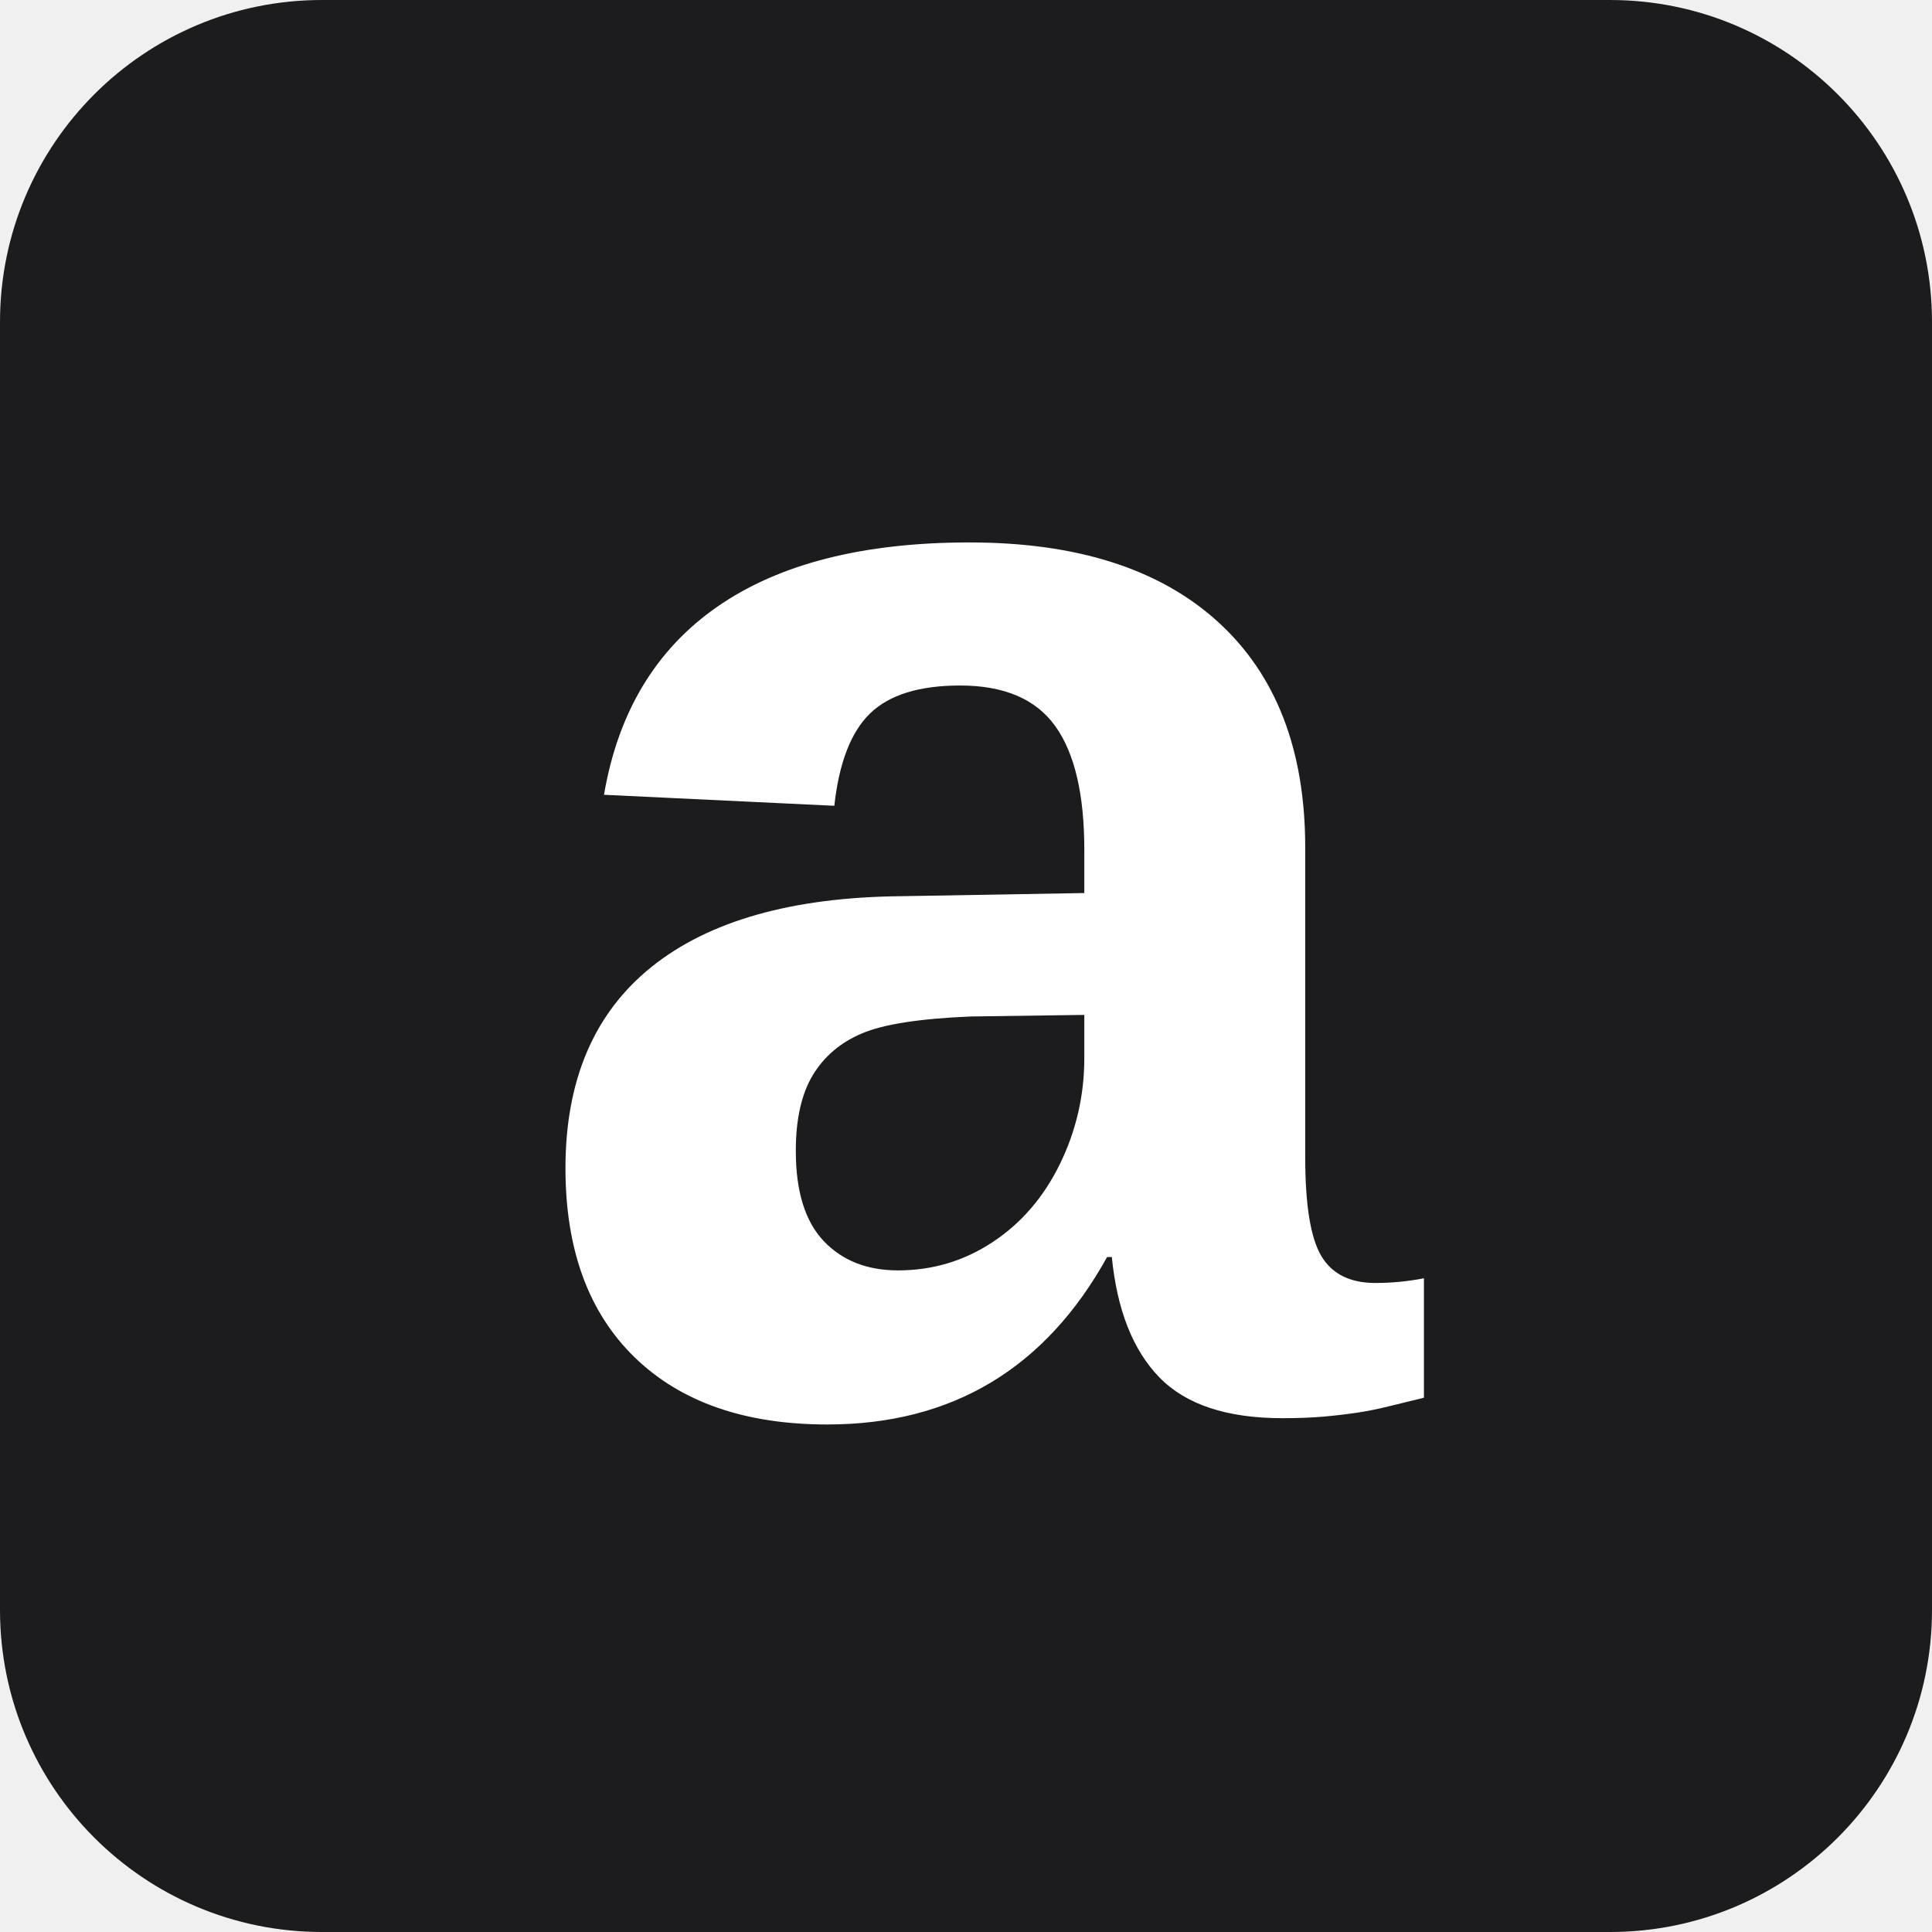
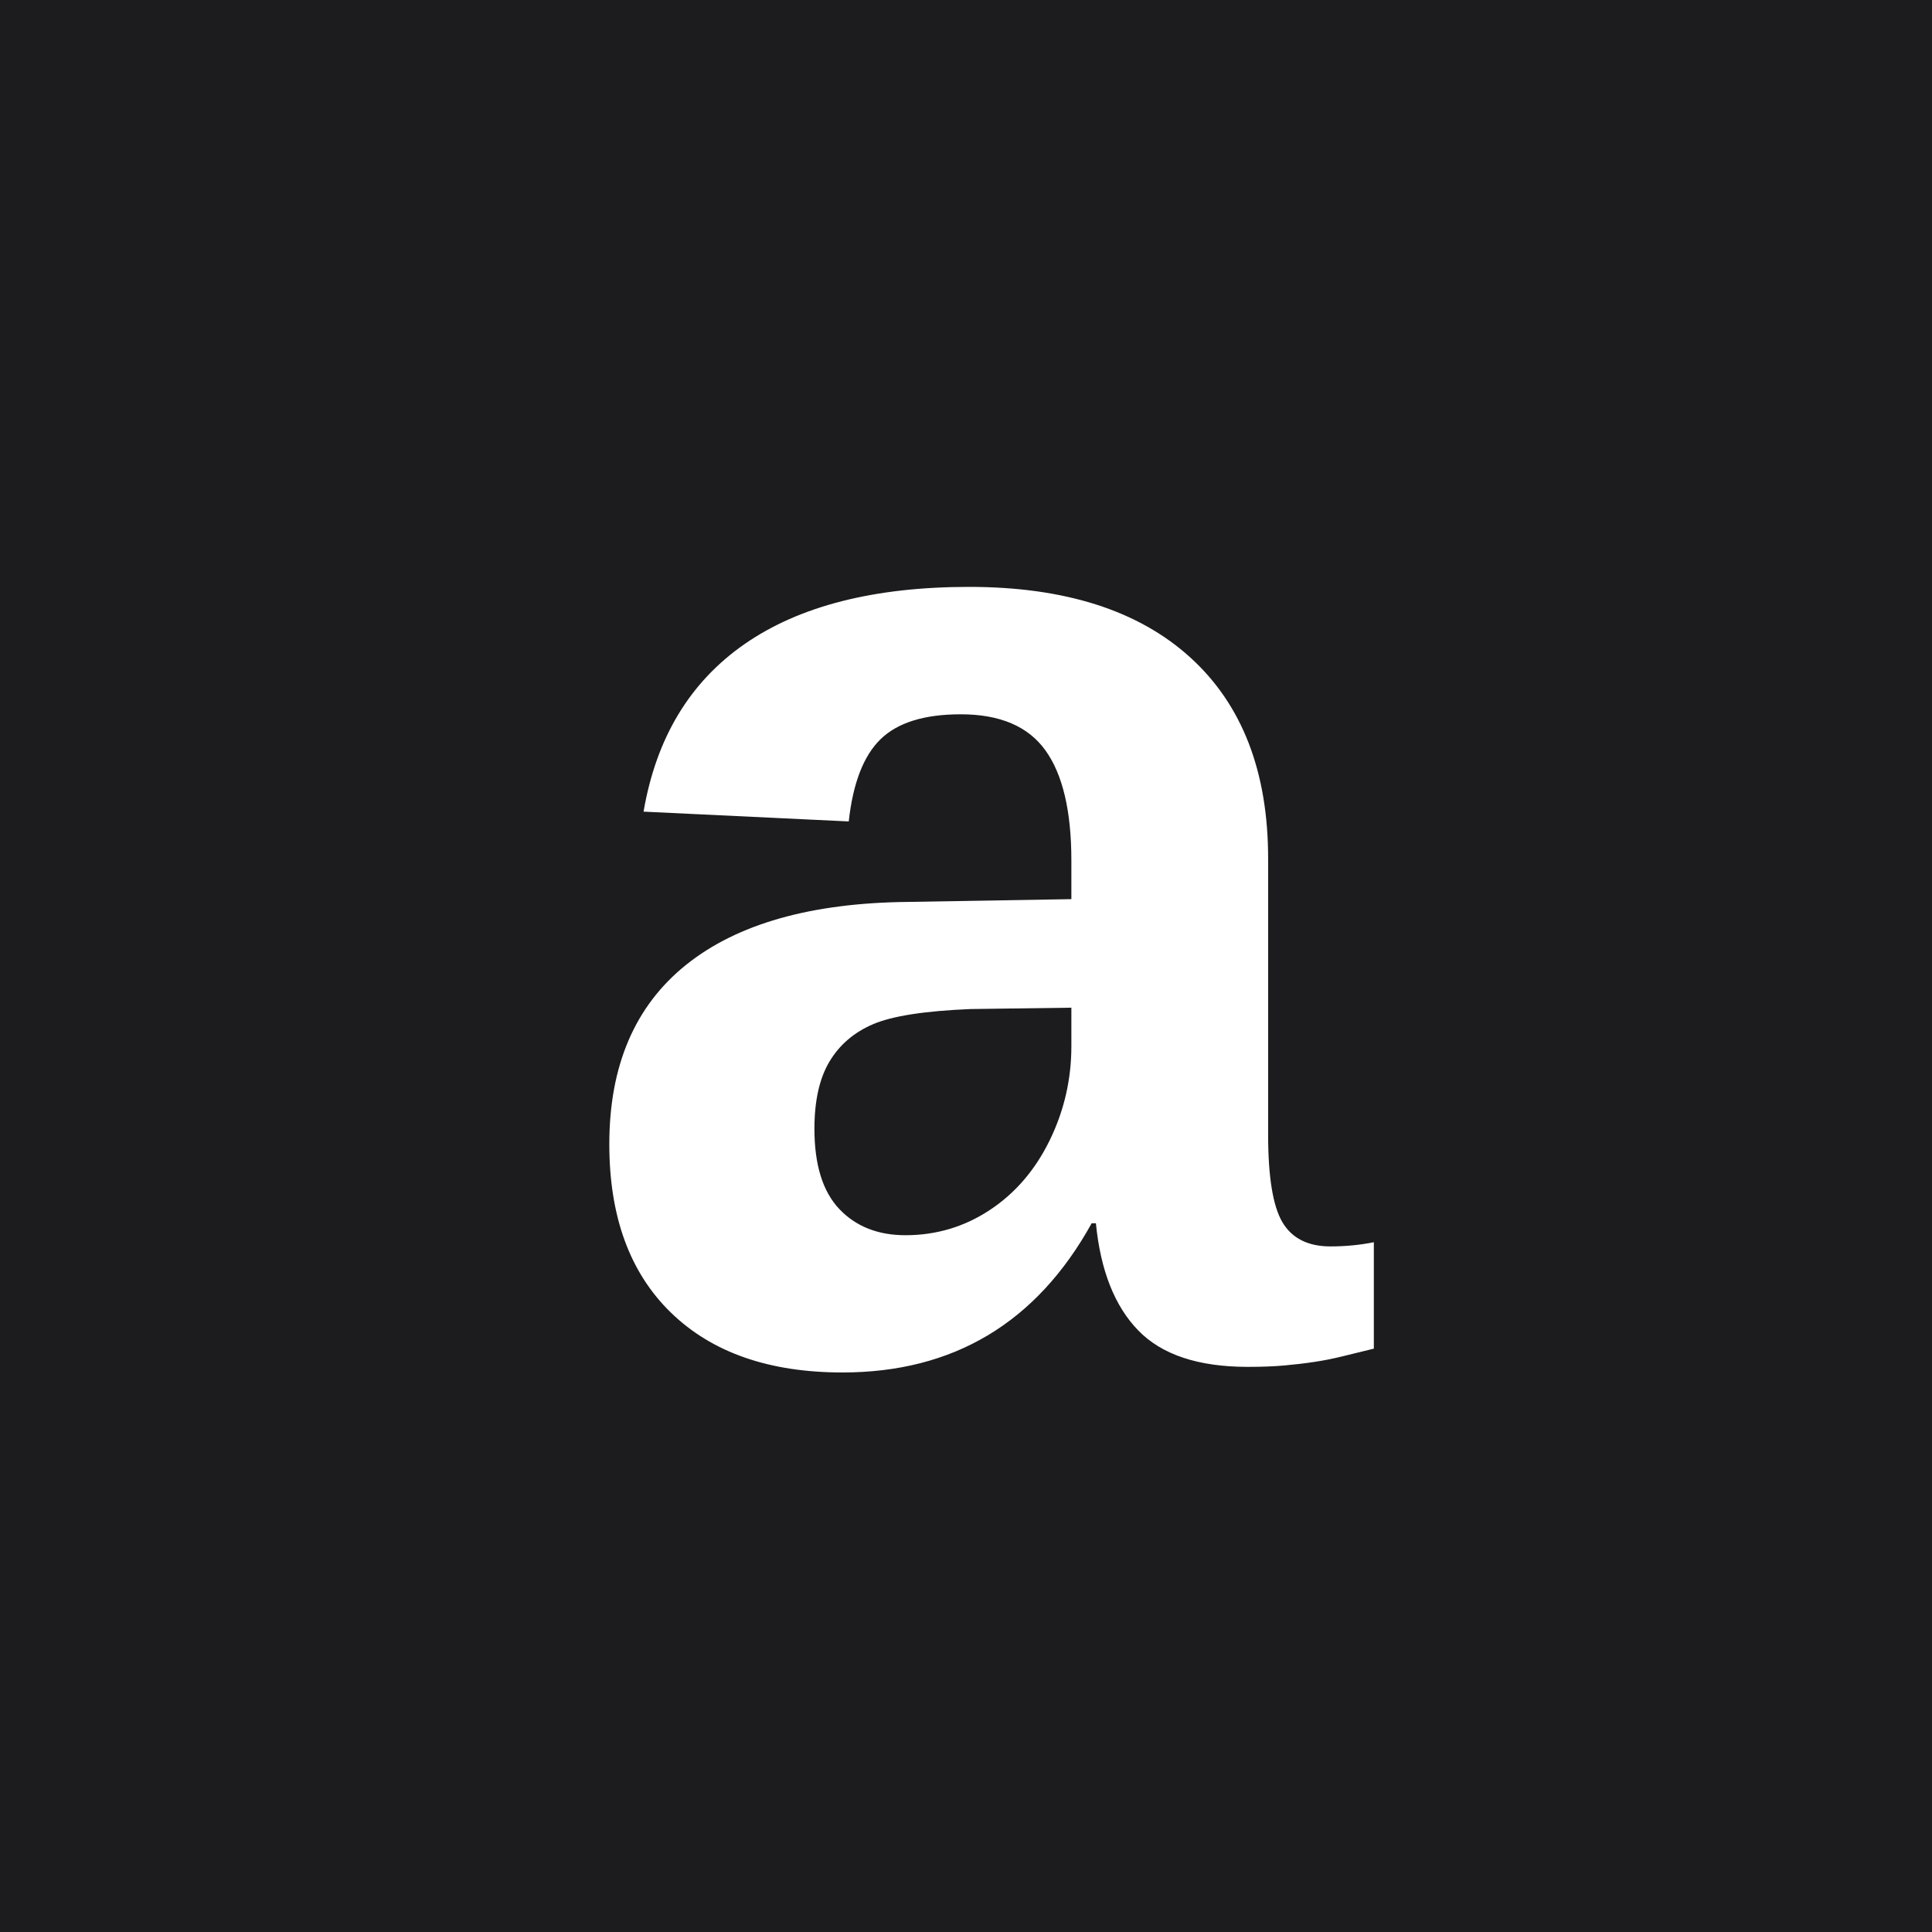
- <svg xmlns="http://www.w3.org/2000/svg" width="192" height="192" viewBox="0 0 192 192">
-   <rect width="192" height="192" fill="#1c1c1e" rx="32" />
-   <text x="96" y="140" font-family="Arial, Helvetica, sans-serif" font-size="160" font-weight="900" fill="white" text-anchor="middle">a</text>
+ <svg xmlns="http://www.w3.org/2000/svg" width="512" height="512" viewBox="0 0 512 512">
+   <rect width="512" height="512" fill="#1c1c1e" />
+   <text x="256" y="360" font-family="Arial, Helvetica, sans-serif" font-size="380" font-weight="900" fill="white" text-anchor="middle">a</text>
</svg>
